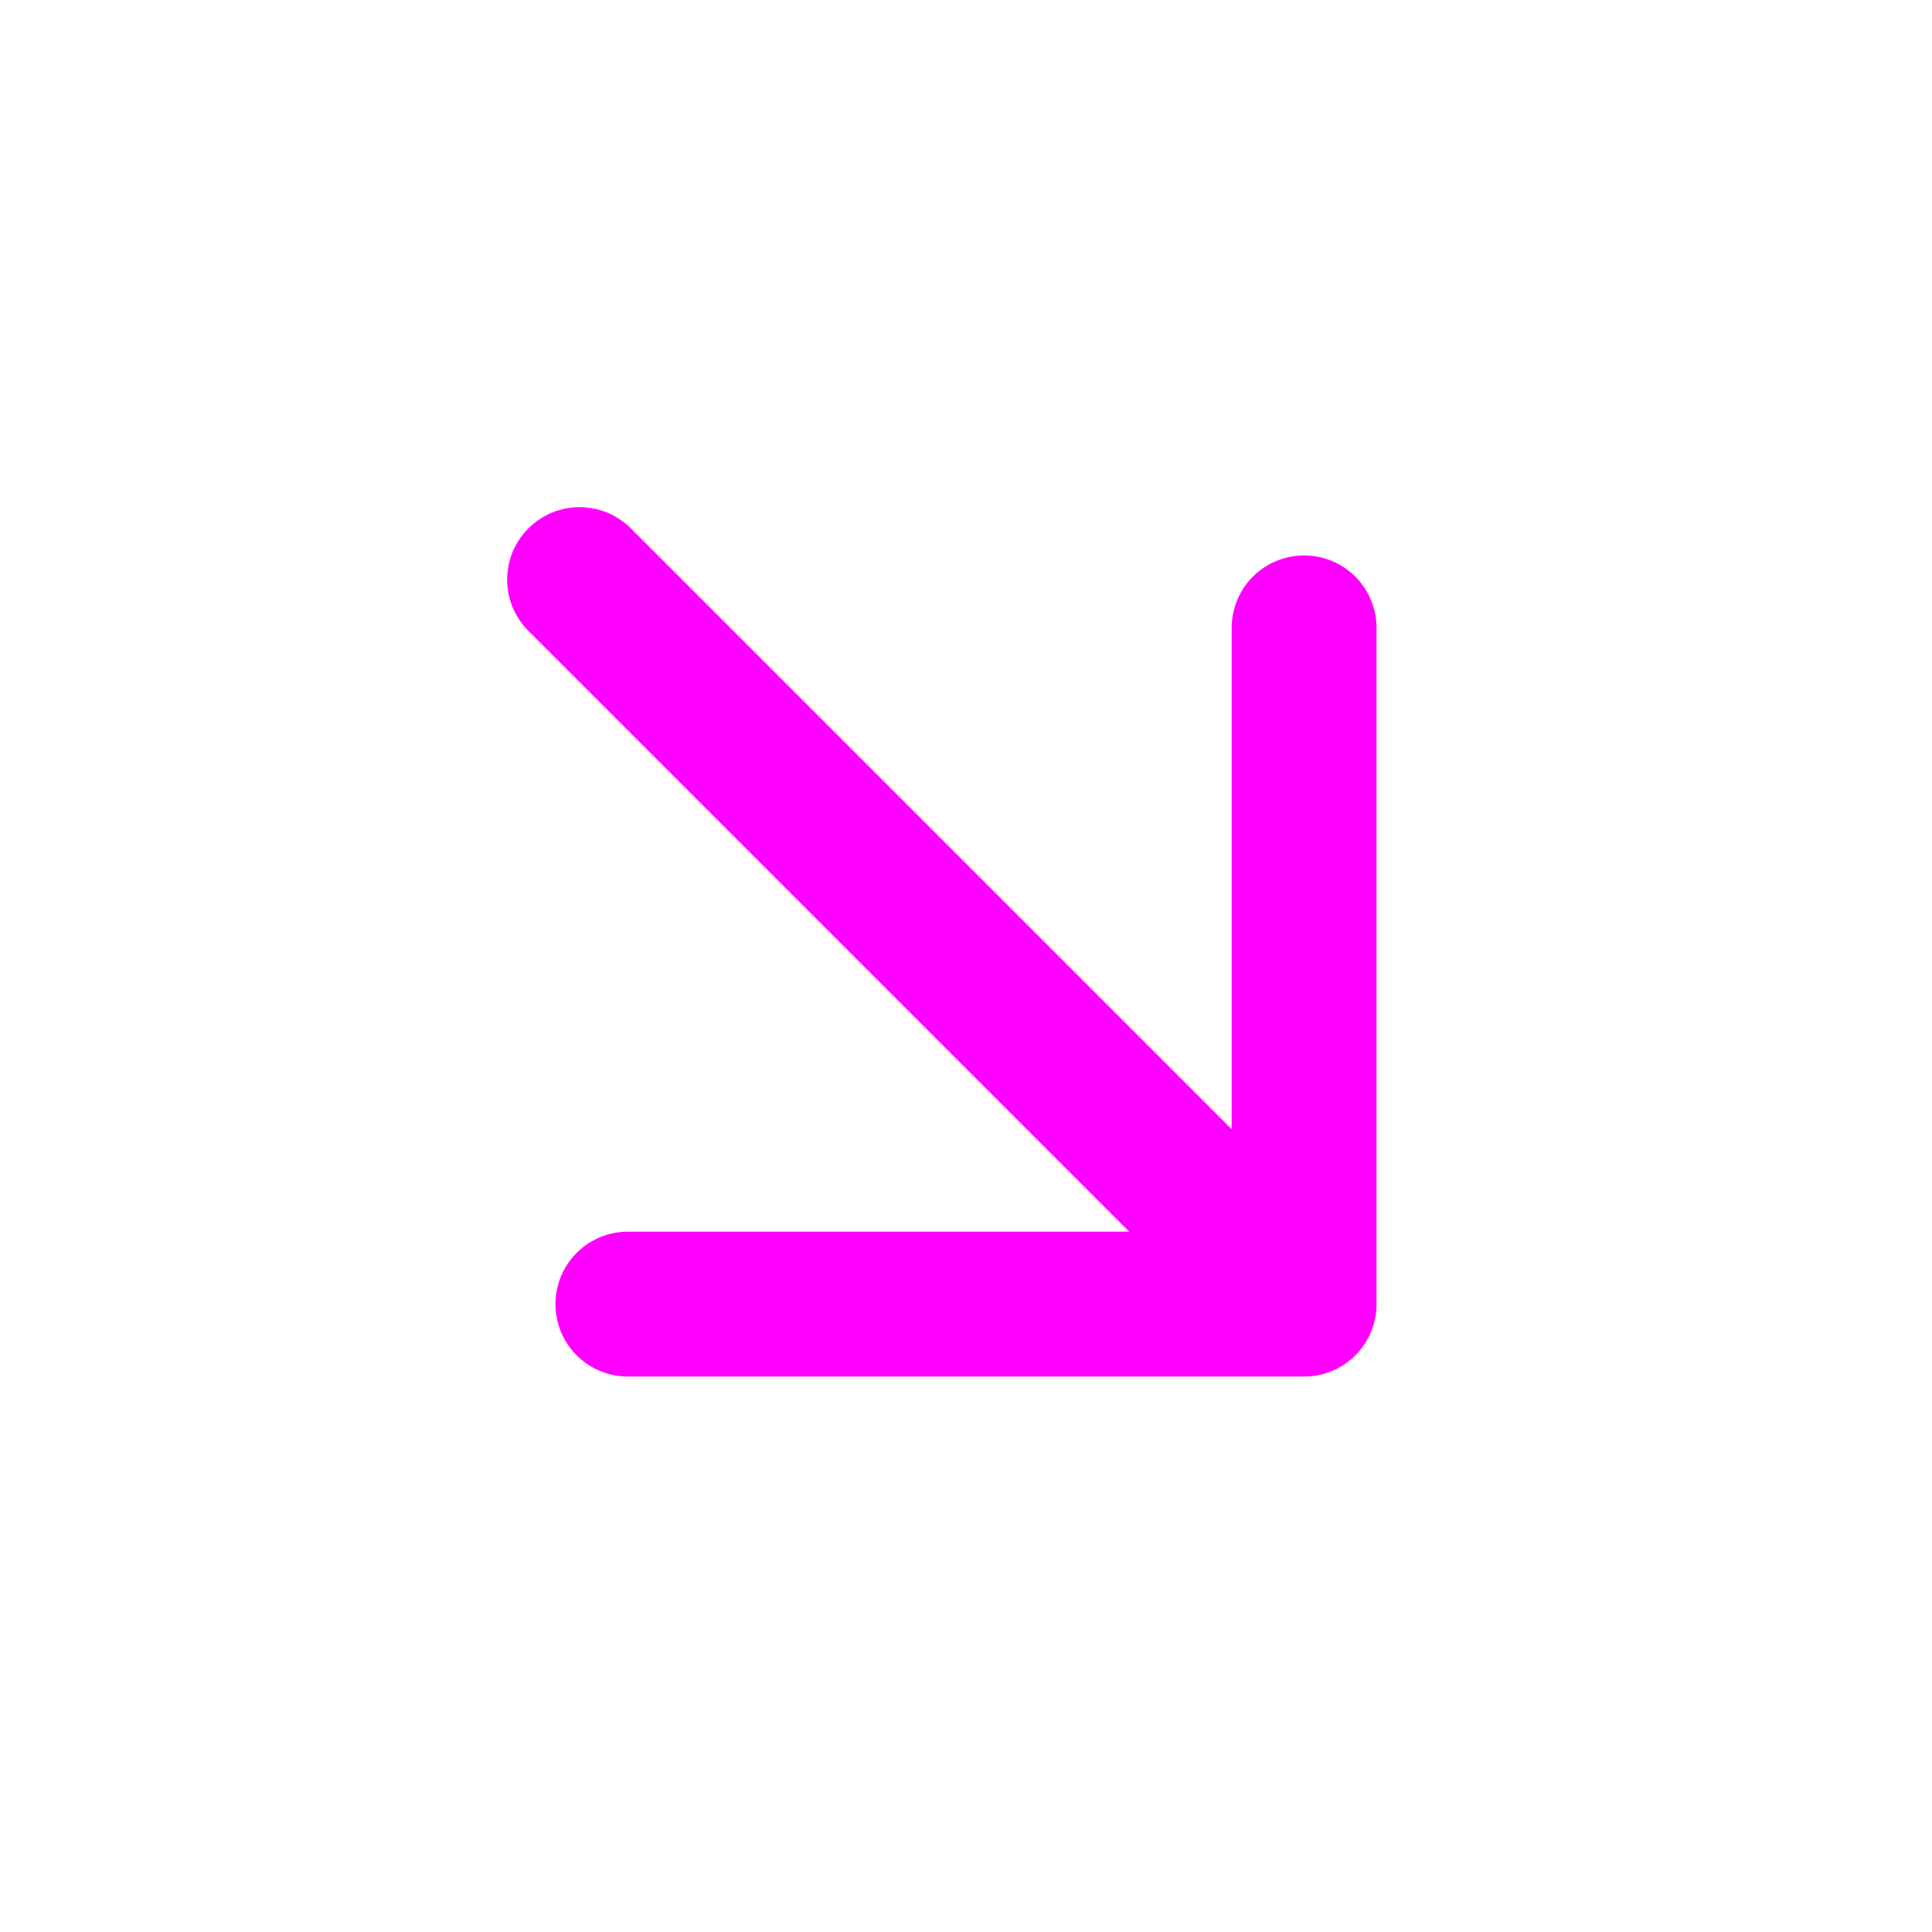
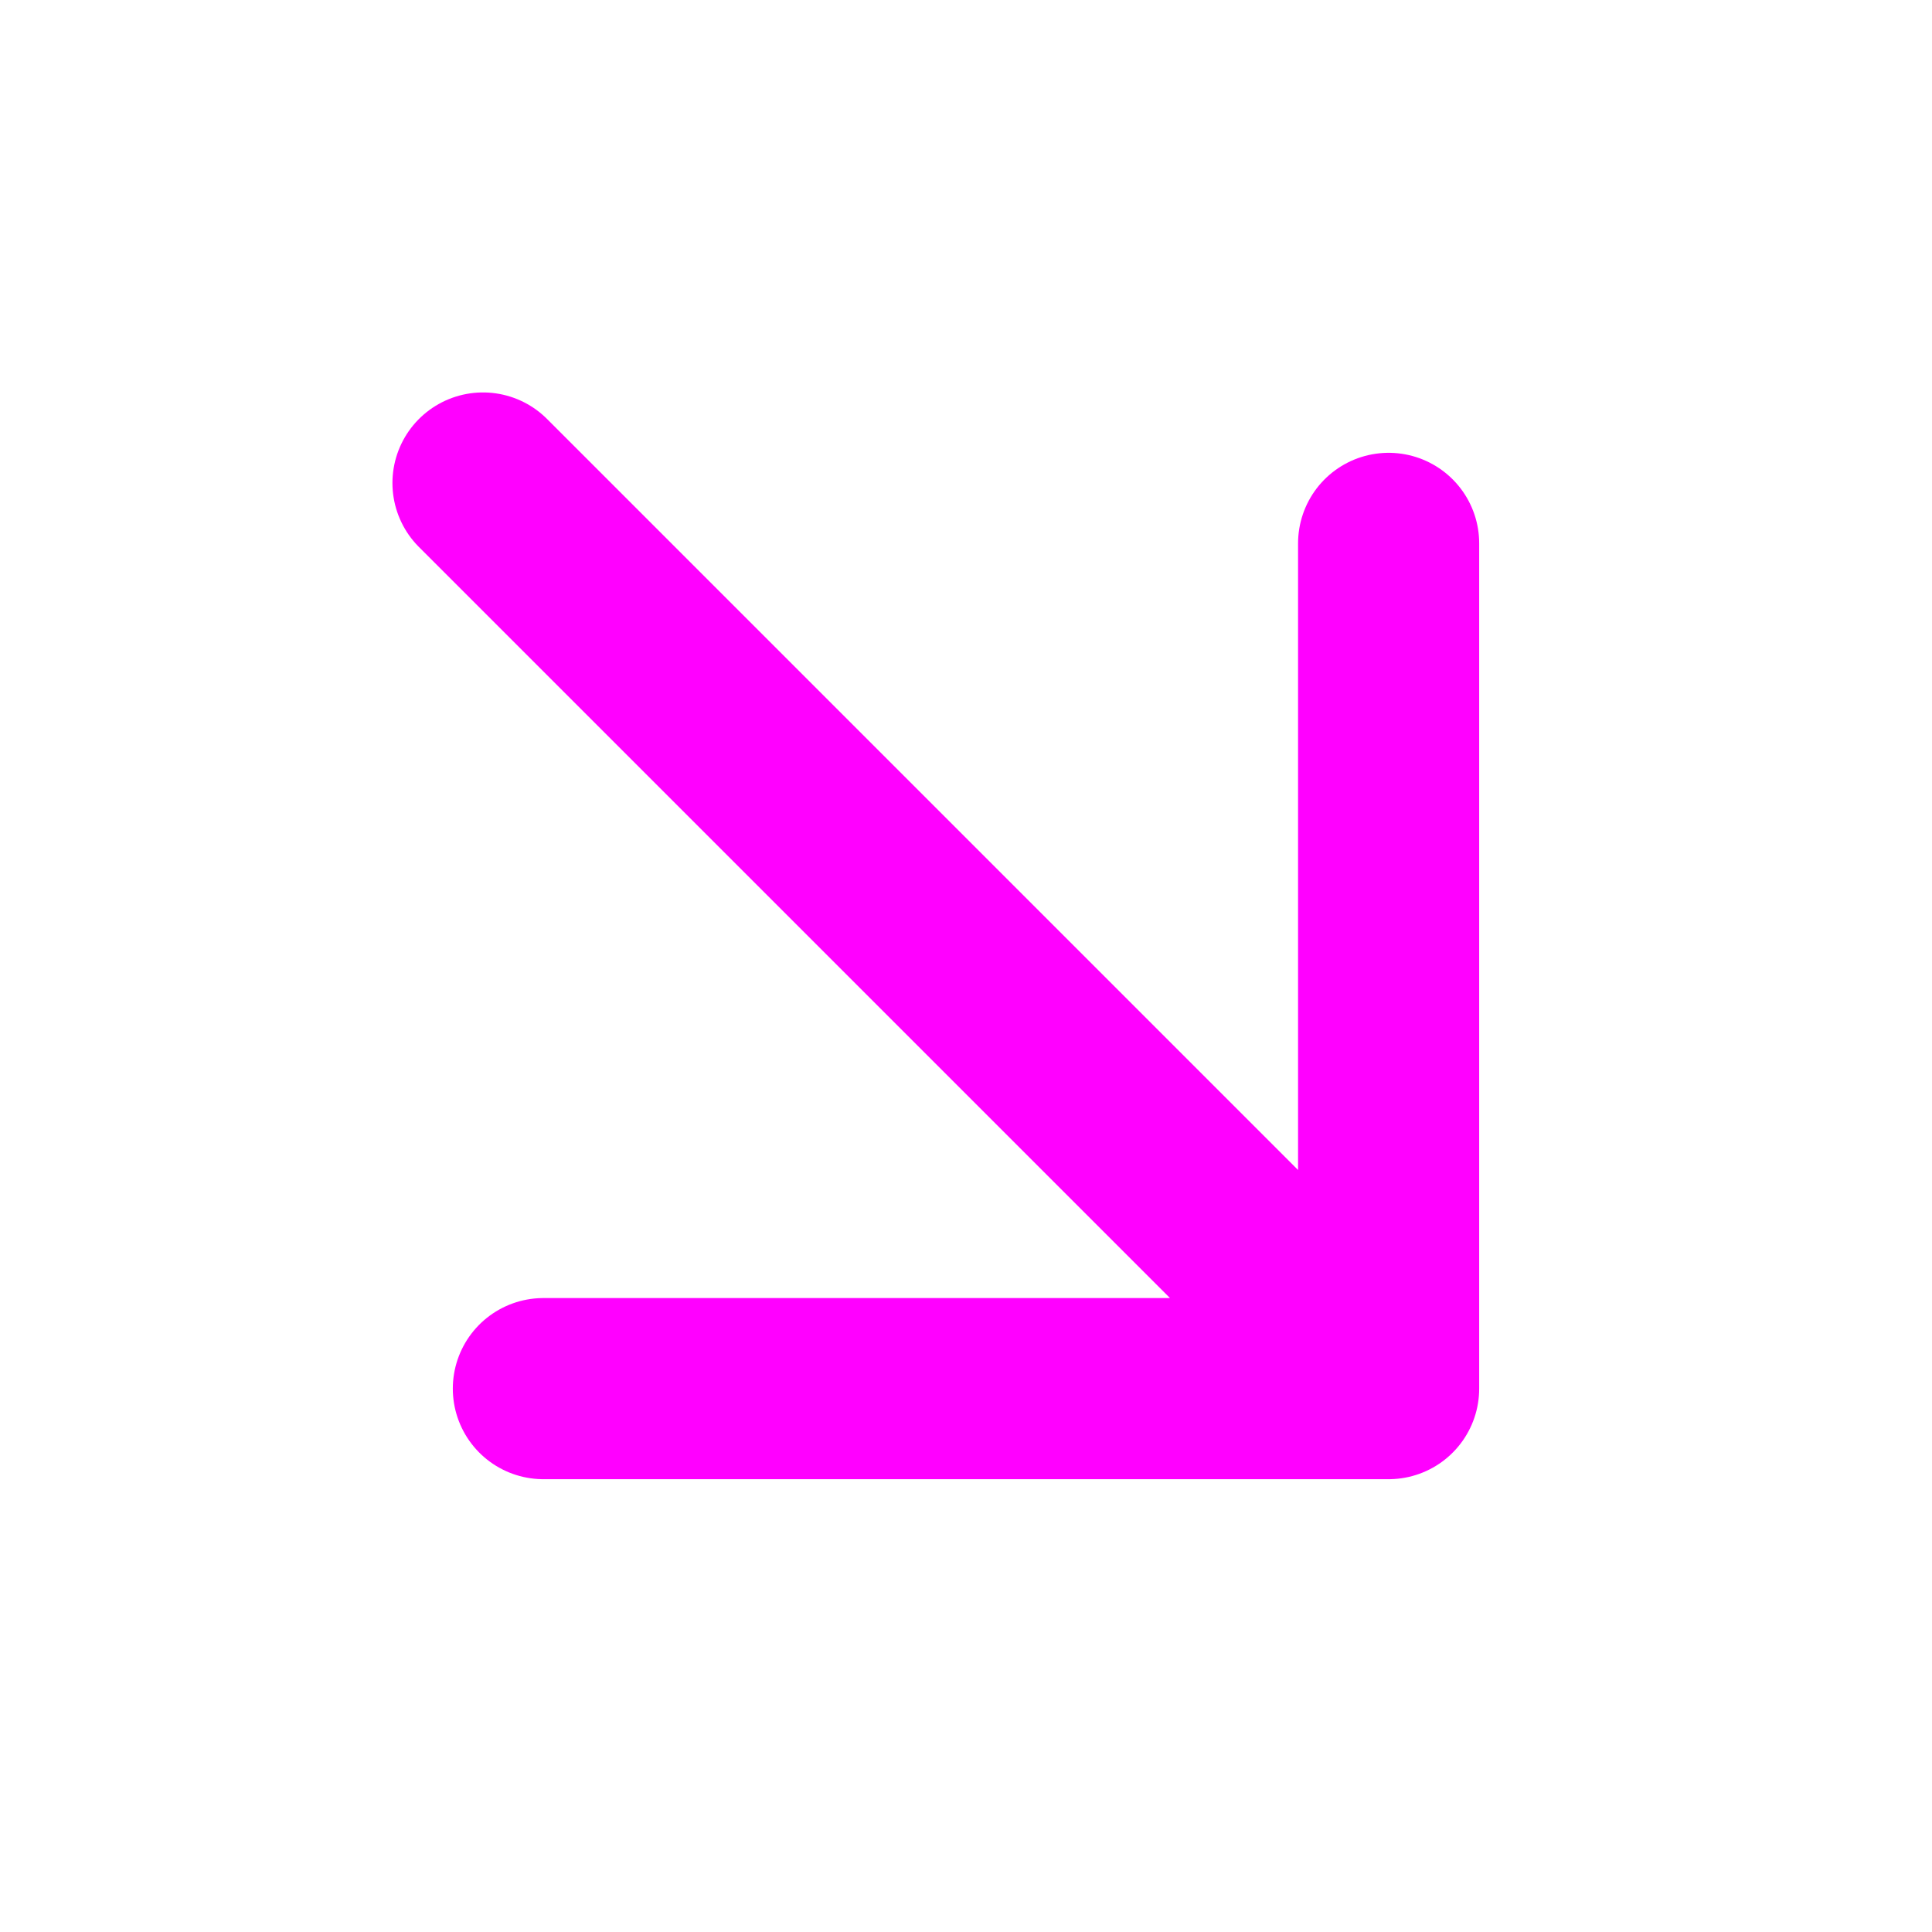
- <svg xmlns="http://www.w3.org/2000/svg" width="20" height="20" viewBox="0 0 20 20" fill="none">
-   <path d="M6 6L13.5 13.5M13.5 13.5V6.5M13.5 13.5H6.5" stroke="#FF00FF" stroke-width="1.5" stroke-linecap="round" stroke-linejoin="round" />
+ <svg xmlns="http://www.w3.org/2000/svg" width="16" height="16" viewBox="0 0 16 16" fill="none">
+   <path d="M4 4L11.5 11.5M11.5 11.5V4.5M11.5 11.5H4.5" stroke="#FF00FF" stroke-width="1.5" stroke-linecap="round" stroke-linejoin="round" />
</svg>
